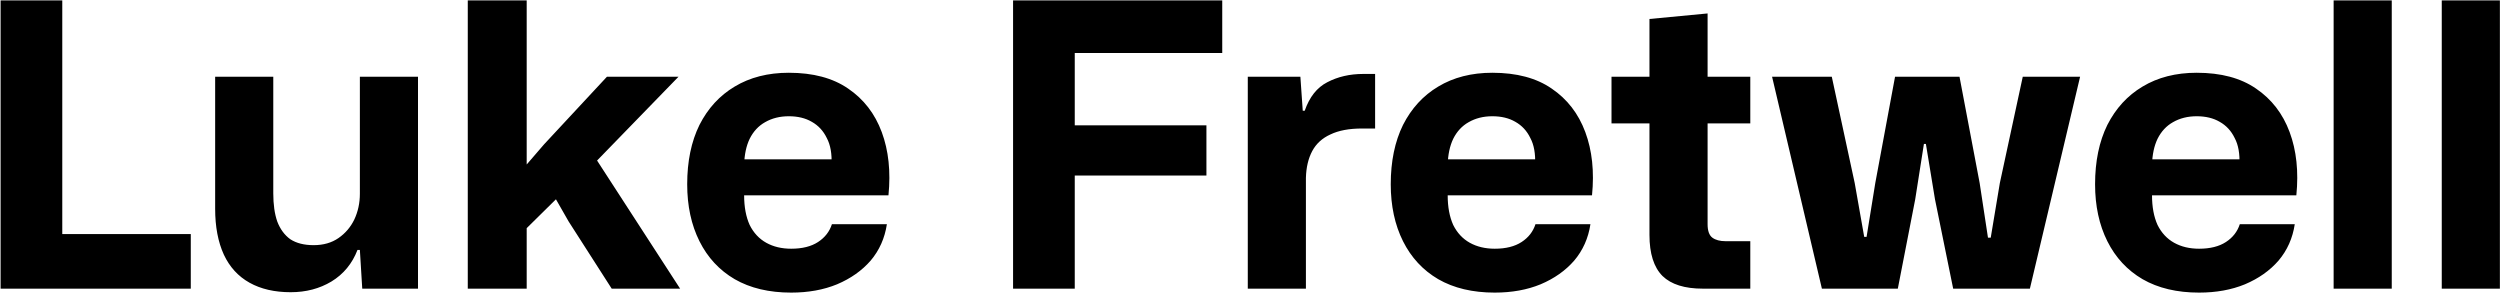
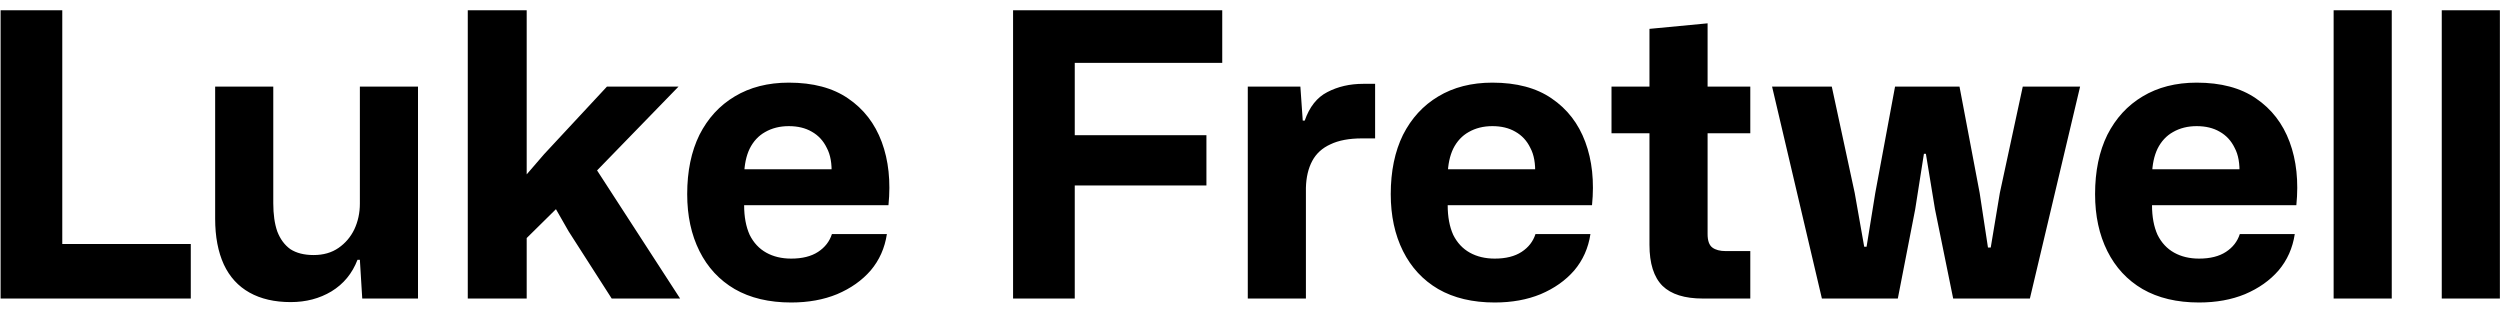
- <svg xmlns="http://www.w3.org/2000/svg" width="2529" height="296" viewBox="0 0 2529 296" fill="currentColor">
+ <svg xmlns="http://www.w3.org/2000/svg" width="2529" height="316" viewBox="0 -10 2529 316" fill="currentColor">
  <path d="M0.6 292V0.4H63V247.2L53.8 236.8H193V292H0.6ZM294.047 295.6C277.78 295.6 263.914 292.4 252.447 286C240.98 279.6 232.314 270.133 226.447 257.6C220.58 244.8 217.647 229.333 217.647 211.2V77.6H276.447V195.6C276.447 206.8 277.78 216.267 280.447 224C283.38 231.733 287.78 237.733 293.647 242C299.78 246 307.647 248 317.247 248C327.114 248 335.514 245.6 342.447 240.8C349.38 236 354.714 229.733 358.447 222C362.18 214 364.047 205.333 364.047 196V77.6H422.847V292H366.447L364.047 252.8H361.647C356.314 266.667 347.514 277.333 335.247 284.8C323.247 292 309.514 295.6 294.047 295.6ZM473.2 292V0.4H532.8V166.4L550.4 146L614 77.6H686.4L604 162.4L688 292H618.8L575.2 224L562.4 201.6L532.8 230.8V292H473.2ZM800.366 296C777.966 296 758.899 291.467 743.166 282.4C727.699 273.333 715.832 260.533 707.566 244C699.299 227.467 695.166 208.267 695.166 186.4C695.166 163.2 699.299 143.2 707.566 126.4C716.099 109.6 727.966 96.667 743.166 87.6C758.632 78.267 776.899 73.6 797.966 73.6C822.499 73.6 842.499 78.933 857.966 89.6C873.699 100.267 885.032 114.933 891.966 133.6C898.899 152.267 901.166 173.6 898.766 197.6H752.766C752.766 209.333 754.632 219.333 758.366 227.6C762.366 235.6 767.966 241.6 775.166 245.6C782.366 249.6 790.766 251.6 800.366 251.6C811.566 251.6 820.632 249.333 827.566 244.8C834.499 240.267 839.166 234.267 841.566 226.8H897.166C895.032 240.933 889.566 253.2 880.766 263.6C871.966 273.733 860.632 281.733 846.766 287.6C833.166 293.2 817.699 296 800.366 296ZM752.766 166.8L747.566 161.2H846.766L841.166 166.8C841.699 155.6 840.099 146.533 836.366 139.6C832.899 132.4 827.832 126.933 821.166 123.2C814.766 119.467 807.032 117.6 797.966 117.6C788.899 117.6 780.899 119.6 773.966 123.6C767.299 127.333 762.099 132.933 758.366 140.4C754.899 147.6 753.032 156.4 752.766 166.8ZM1024.82 292V0.4H1236.42V53.6H1076.82L1087.22 43.2V292H1024.82ZM1071.22 177.6V126.8H1220.42V177.6H1071.22ZM1262.26 292V77.6H1315.46L1317.86 112H1319.86C1324.66 98.133 1332.26 88.533 1342.66 83.2C1353.33 77.6 1365.46 74.8 1379.06 74.8C1381.46 74.8 1383.6 74.8 1385.46 74.8C1387.33 74.8 1389.2 74.8 1391.06 74.8V130C1389.73 130 1387.86 130 1385.46 130C1383.06 130 1380.53 130 1377.86 130C1364.8 130 1354.13 132 1345.86 136C1337.6 139.733 1331.46 145.333 1327.46 152.8C1323.46 160.267 1321.33 169.333 1321.06 180V292H1262.26ZM1512.08 296C1489.68 296 1470.62 291.467 1454.88 282.4C1439.42 273.333 1427.55 260.533 1419.28 244C1411.02 227.467 1406.88 208.267 1406.88 186.4C1406.88 163.2 1411.02 143.2 1419.28 126.4C1427.82 109.6 1439.68 96.667 1454.88 87.6C1470.35 78.267 1488.62 73.6 1509.68 73.6C1534.22 73.6 1554.22 78.933 1569.68 89.6C1585.42 100.267 1596.75 114.933 1603.68 133.6C1610.62 152.267 1612.88 173.6 1610.48 197.6H1464.48C1464.48 209.333 1466.35 219.333 1470.08 227.6C1474.08 235.6 1479.68 241.6 1486.88 245.6C1494.08 249.6 1502.48 251.6 1512.08 251.6C1523.28 251.6 1532.35 249.333 1539.28 244.8C1546.22 240.267 1550.88 234.267 1553.28 226.8H1608.88C1606.75 240.933 1601.28 253.2 1592.48 263.6C1583.68 273.733 1572.35 281.733 1558.48 287.6C1544.88 293.2 1529.42 296 1512.08 296ZM1464.48 166.8L1459.28 161.2H1558.48L1552.88 166.8C1553.42 155.6 1551.82 146.533 1548.08 139.6C1544.62 132.4 1539.55 126.933 1532.88 123.2C1526.48 119.467 1518.75 117.6 1509.68 117.6C1500.62 117.6 1492.62 119.6 1485.68 123.6C1479.02 127.333 1473.82 132.933 1470.08 140.4C1466.62 147.6 1464.75 156.4 1464.48 166.8ZM1722.6 292C1704.2 292 1690.6 287.733 1681.8 279.2C1673 270.4 1668.6 256.533 1668.6 237.6V124.8H1630.2V77.6H1668.6V19.2L1727.4 13.6V77.6H1770.6V124.8H1727.4V226.8C1727.4 233.467 1729 238 1732.2 240.4C1735.4 242.8 1739.93 244 1745.8 244H1770.6V292H1722.6ZM1843.03 292L1792.63 77.6H1853.03L1876.23 185.2L1885.83 239.6H1888.23L1897.03 185.2L1917.03 77.6H1982.23L2002.63 185.2L2011.03 240.4H2013.83L2023.03 185.2L2046.23 77.6H2104.23L2053.43 292H1975.83L1957.43 201.6L1948.23 145.6H1946.23L1937.43 201.6L1919.83 292H1843.03ZM2224.58 296C2202.18 296 2183.12 291.467 2167.38 282.4C2151.92 273.333 2140.05 260.533 2131.78 244C2123.52 227.467 2119.38 208.267 2119.38 186.4C2119.38 163.2 2123.52 143.2 2131.78 126.4C2140.32 109.6 2152.18 96.667 2167.38 87.6C2182.85 78.267 2201.12 73.6 2222.18 73.6C2246.72 73.6 2266.72 78.933 2282.18 89.6C2297.92 100.267 2309.25 114.933 2316.18 133.6C2323.12 152.267 2325.38 173.6 2322.98 197.6H2176.98C2176.98 209.333 2178.85 219.333 2182.58 227.6C2186.58 235.6 2192.18 241.6 2199.38 245.6C2206.58 249.6 2214.98 251.6 2224.58 251.6C2235.78 251.6 2244.85 249.333 2251.78 244.8C2258.72 240.267 2263.38 234.267 2265.78 226.8H2321.38C2319.25 240.933 2313.78 253.2 2304.98 263.6C2296.18 273.733 2284.85 281.733 2270.98 287.6C2257.38 293.2 2241.92 296 2224.58 296ZM2176.98 166.8L2171.78 161.2H2270.98L2265.38 166.8C2265.92 155.6 2264.32 146.533 2260.58 139.6C2257.12 132.4 2252.05 126.933 2245.38 123.2C2238.98 119.467 2231.25 117.6 2222.18 117.6C2213.12 117.6 2205.12 119.6 2198.18 123.6C2191.52 127.333 2186.32 132.933 2182.58 140.4C2179.12 147.6 2177.25 156.4 2176.98 166.8ZM2360.7 292V0.4H2419.5V292H2360.7ZM2470.08 292V0.4H2528.88V292H2470.08Z" />
</svg>
